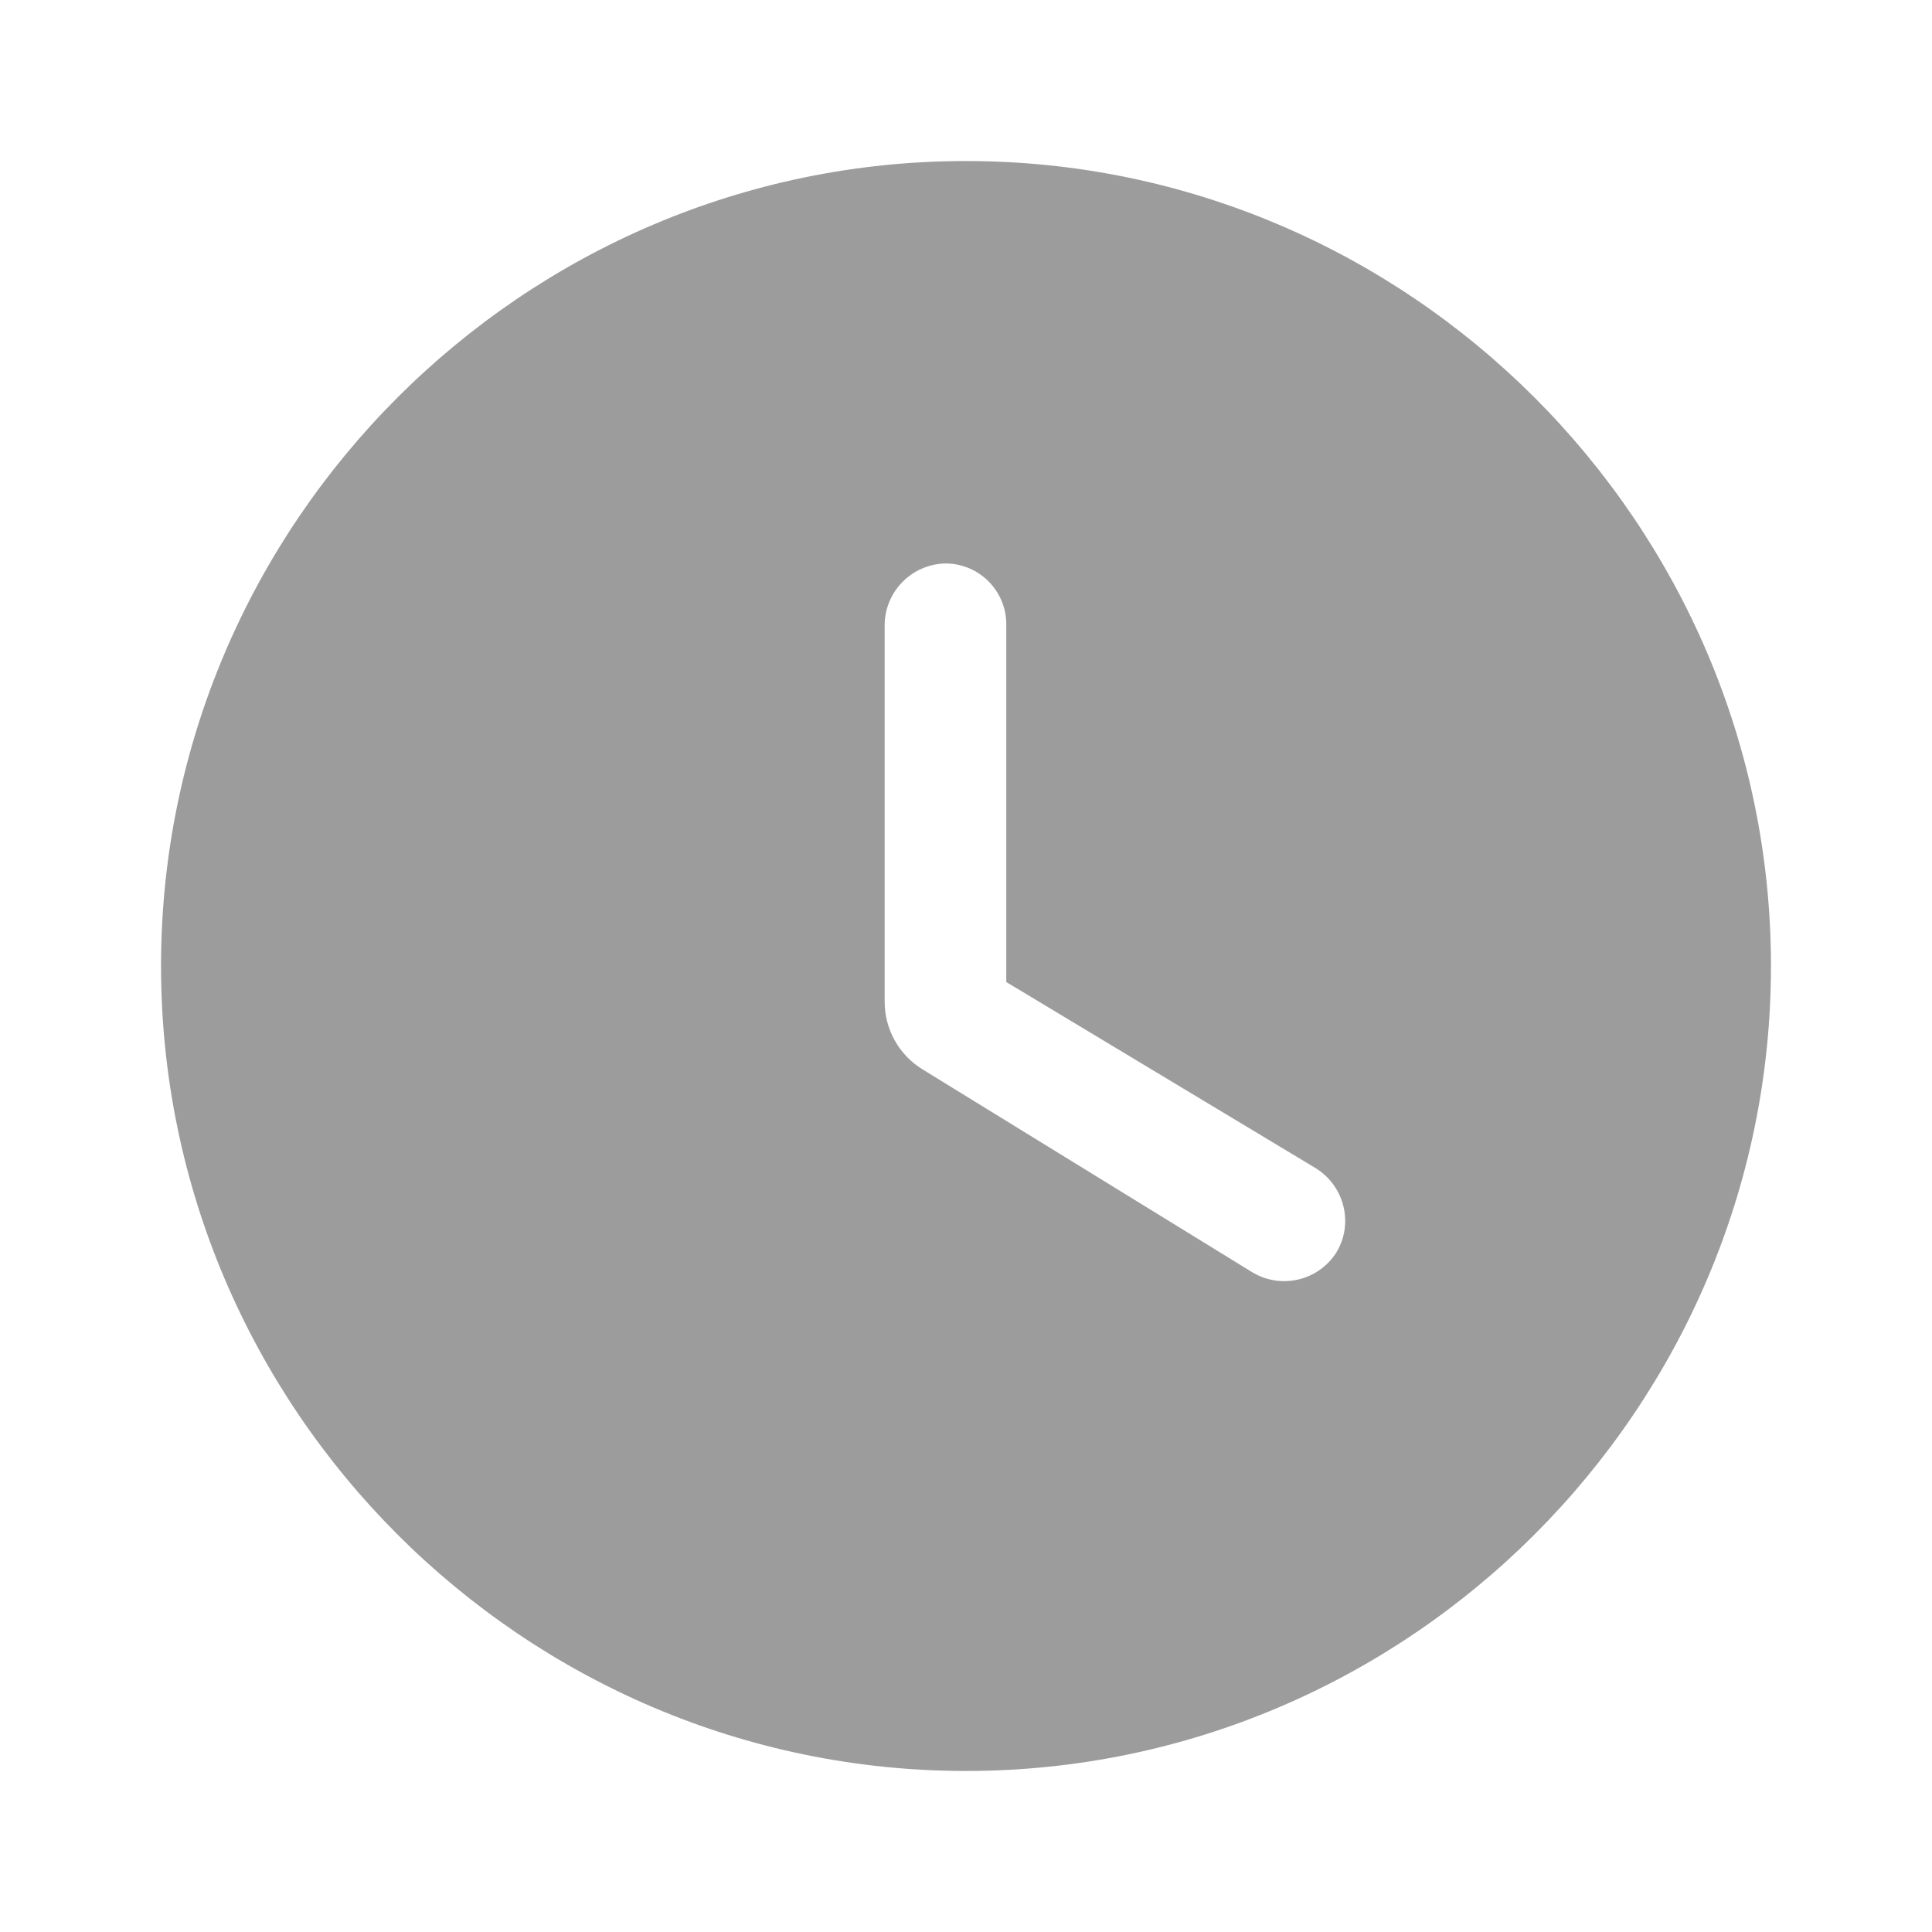
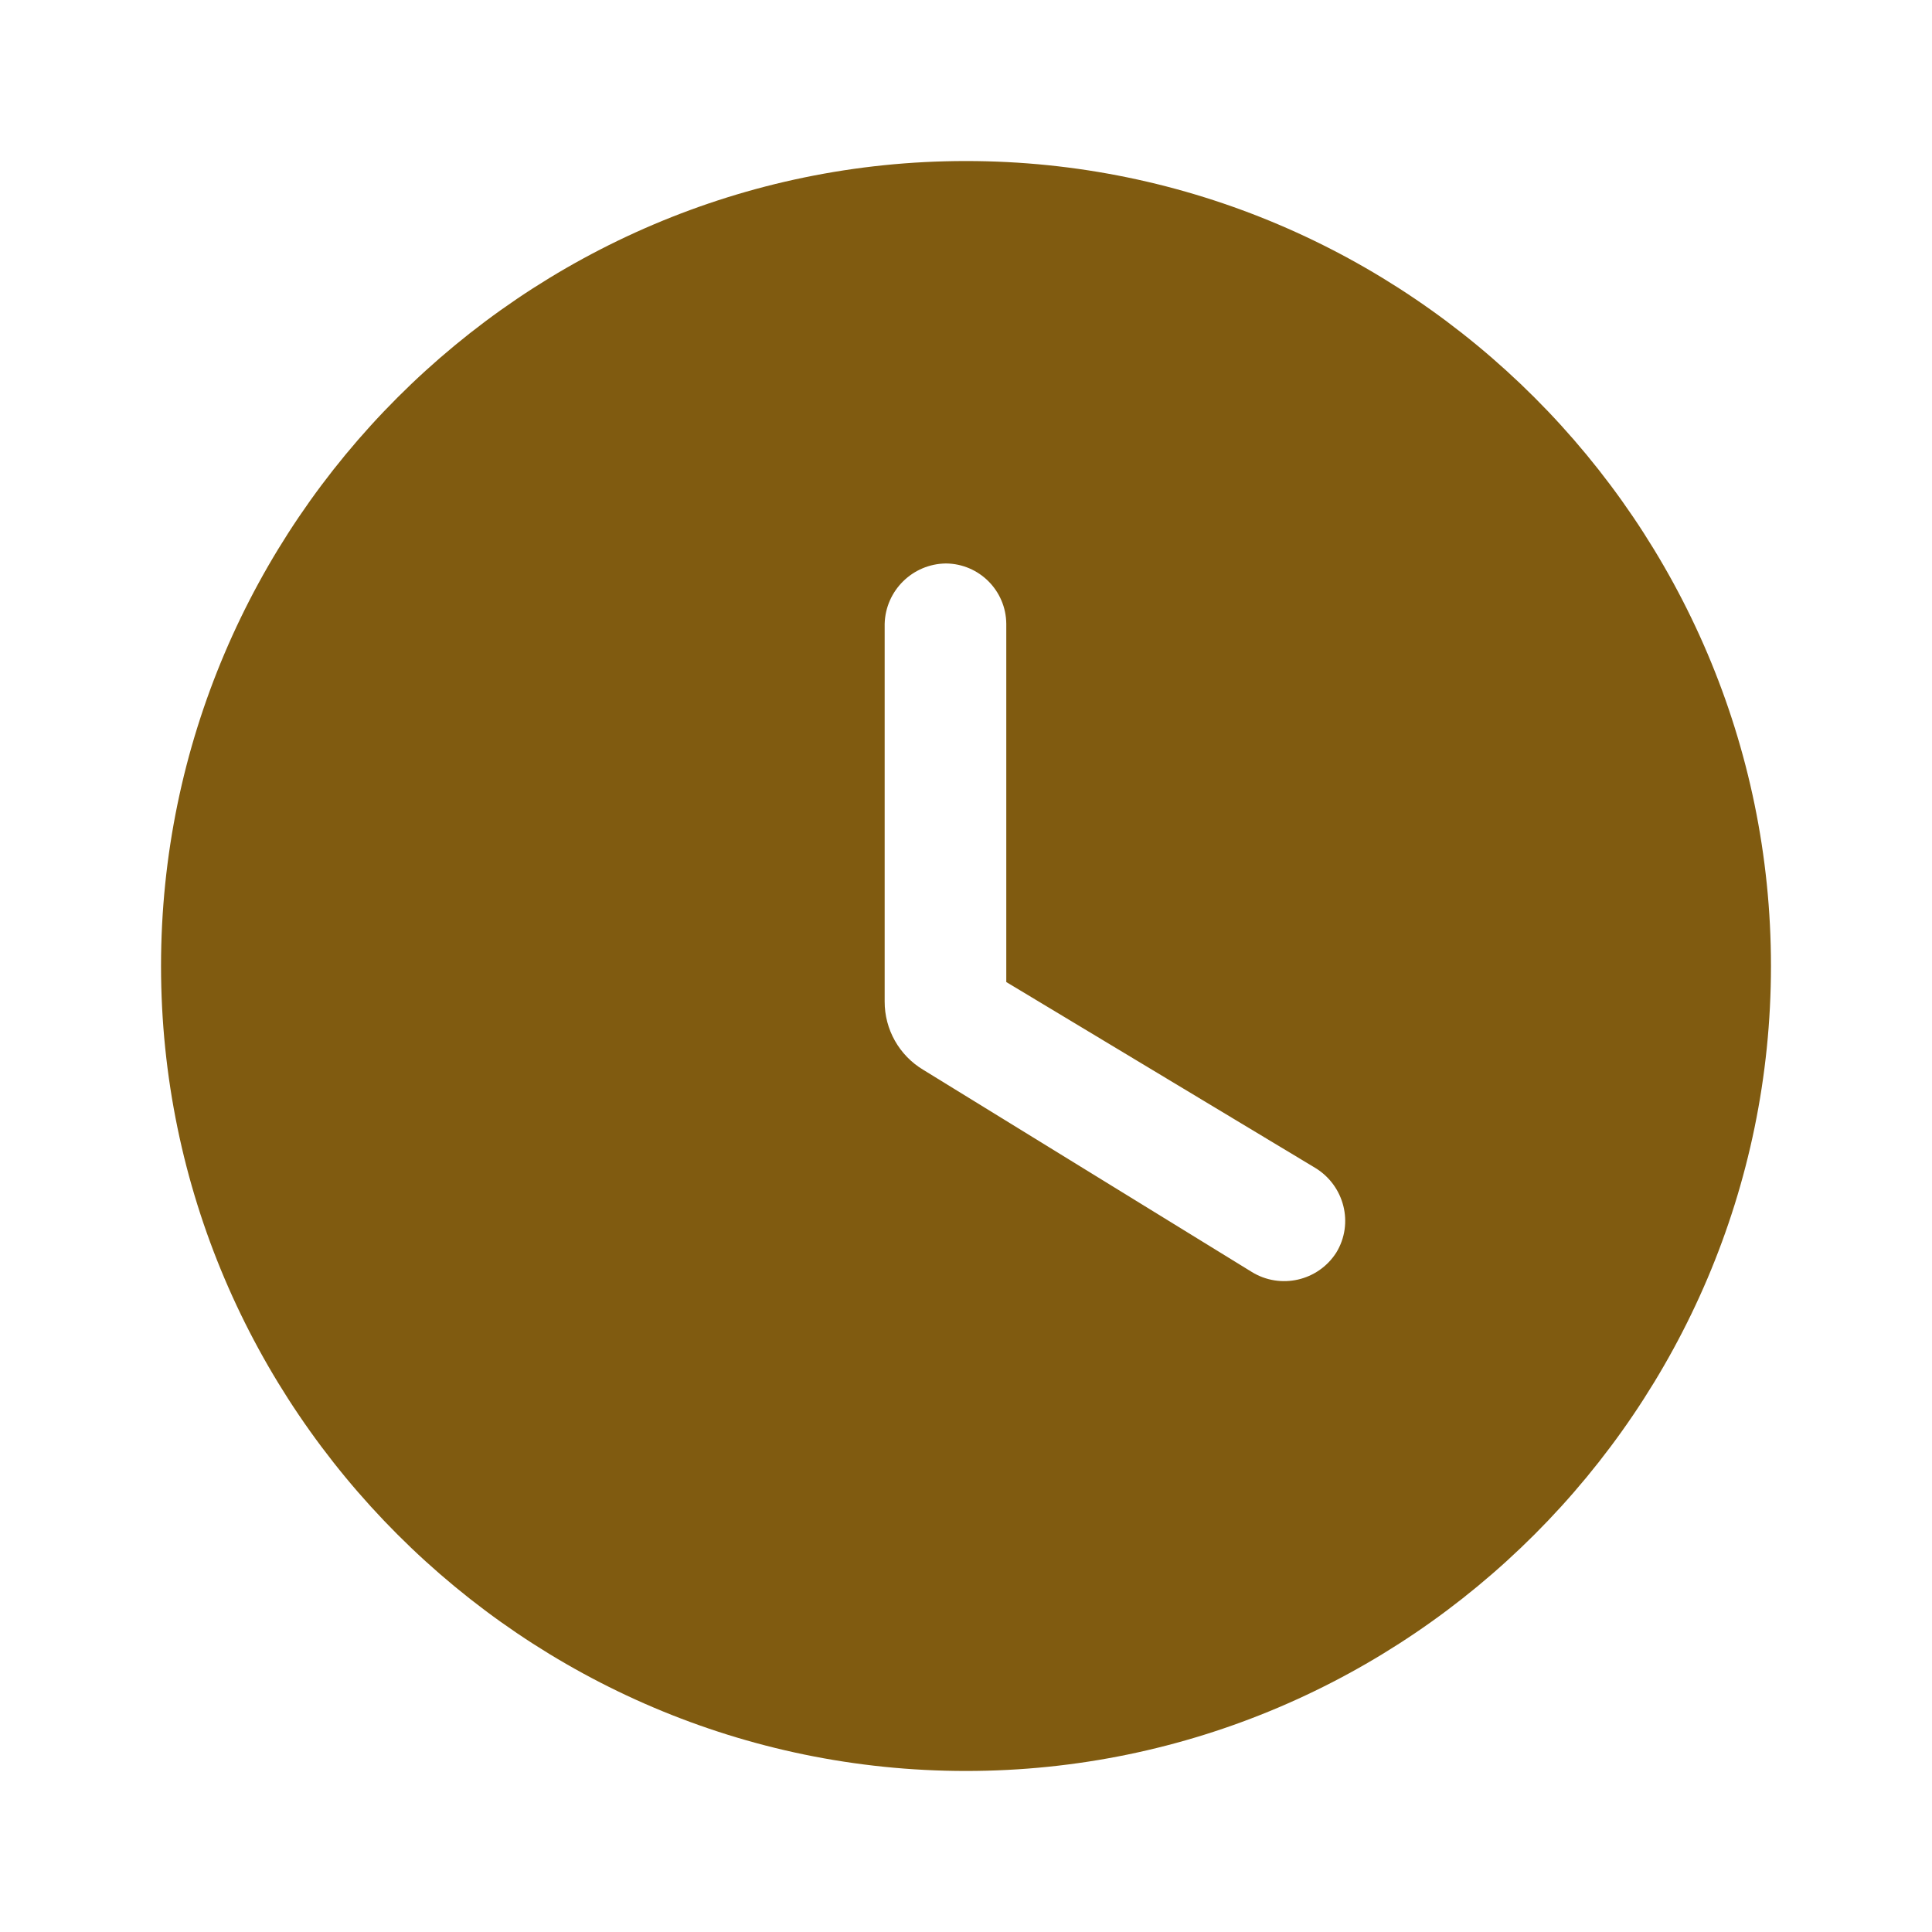
<svg xmlns="http://www.w3.org/2000/svg" width="20" height="20" fill="none">
-   <path d="M10 1.667c-4.583 0-8.333 3.75-8.333 8.333s3.75 8.333 8.333 8.333 8.333-3.75 8.333-8.333S14.583 1.667 10 1.667Zm2.958 11.5-3.4-2.092a.821.821 0 0 1-.4-.708V6.458a.642.642 0 0 1 .634-.625.63.63 0 0 1 .625.625v3.708l3.2 1.925c.3.184.4.575.216.876a.64.64 0 0 1-.875.2Z" fill="#9C9C9C" />
+   <path d="M10 1.667c-4.583 0-8.333 3.75-8.333 8.333s3.75 8.333 8.333 8.333 8.333-3.75 8.333-8.333S14.583 1.667 10 1.667Zm2.958 11.5-3.4-2.092a.821.821 0 0 1-.4-.708V6.458a.642.642 0 0 1 .634-.625.63.63 0 0 1 .625.625v3.708l3.2 1.925c.3.184.4.575.216.876a.64.64 0 0 1-.875.2Z" fill="#805b10" />
  <defs>
    <linearGradient id="a" x1="10" y1="1.667" x2="10" y2="18.333" gradientUnits="userSpaceOnUse">
      <stop stop-color="#FFBF00" />
      <stop offset="1" stop-color="#F2A50C" />
    </linearGradient>
  </defs>
</svg>
